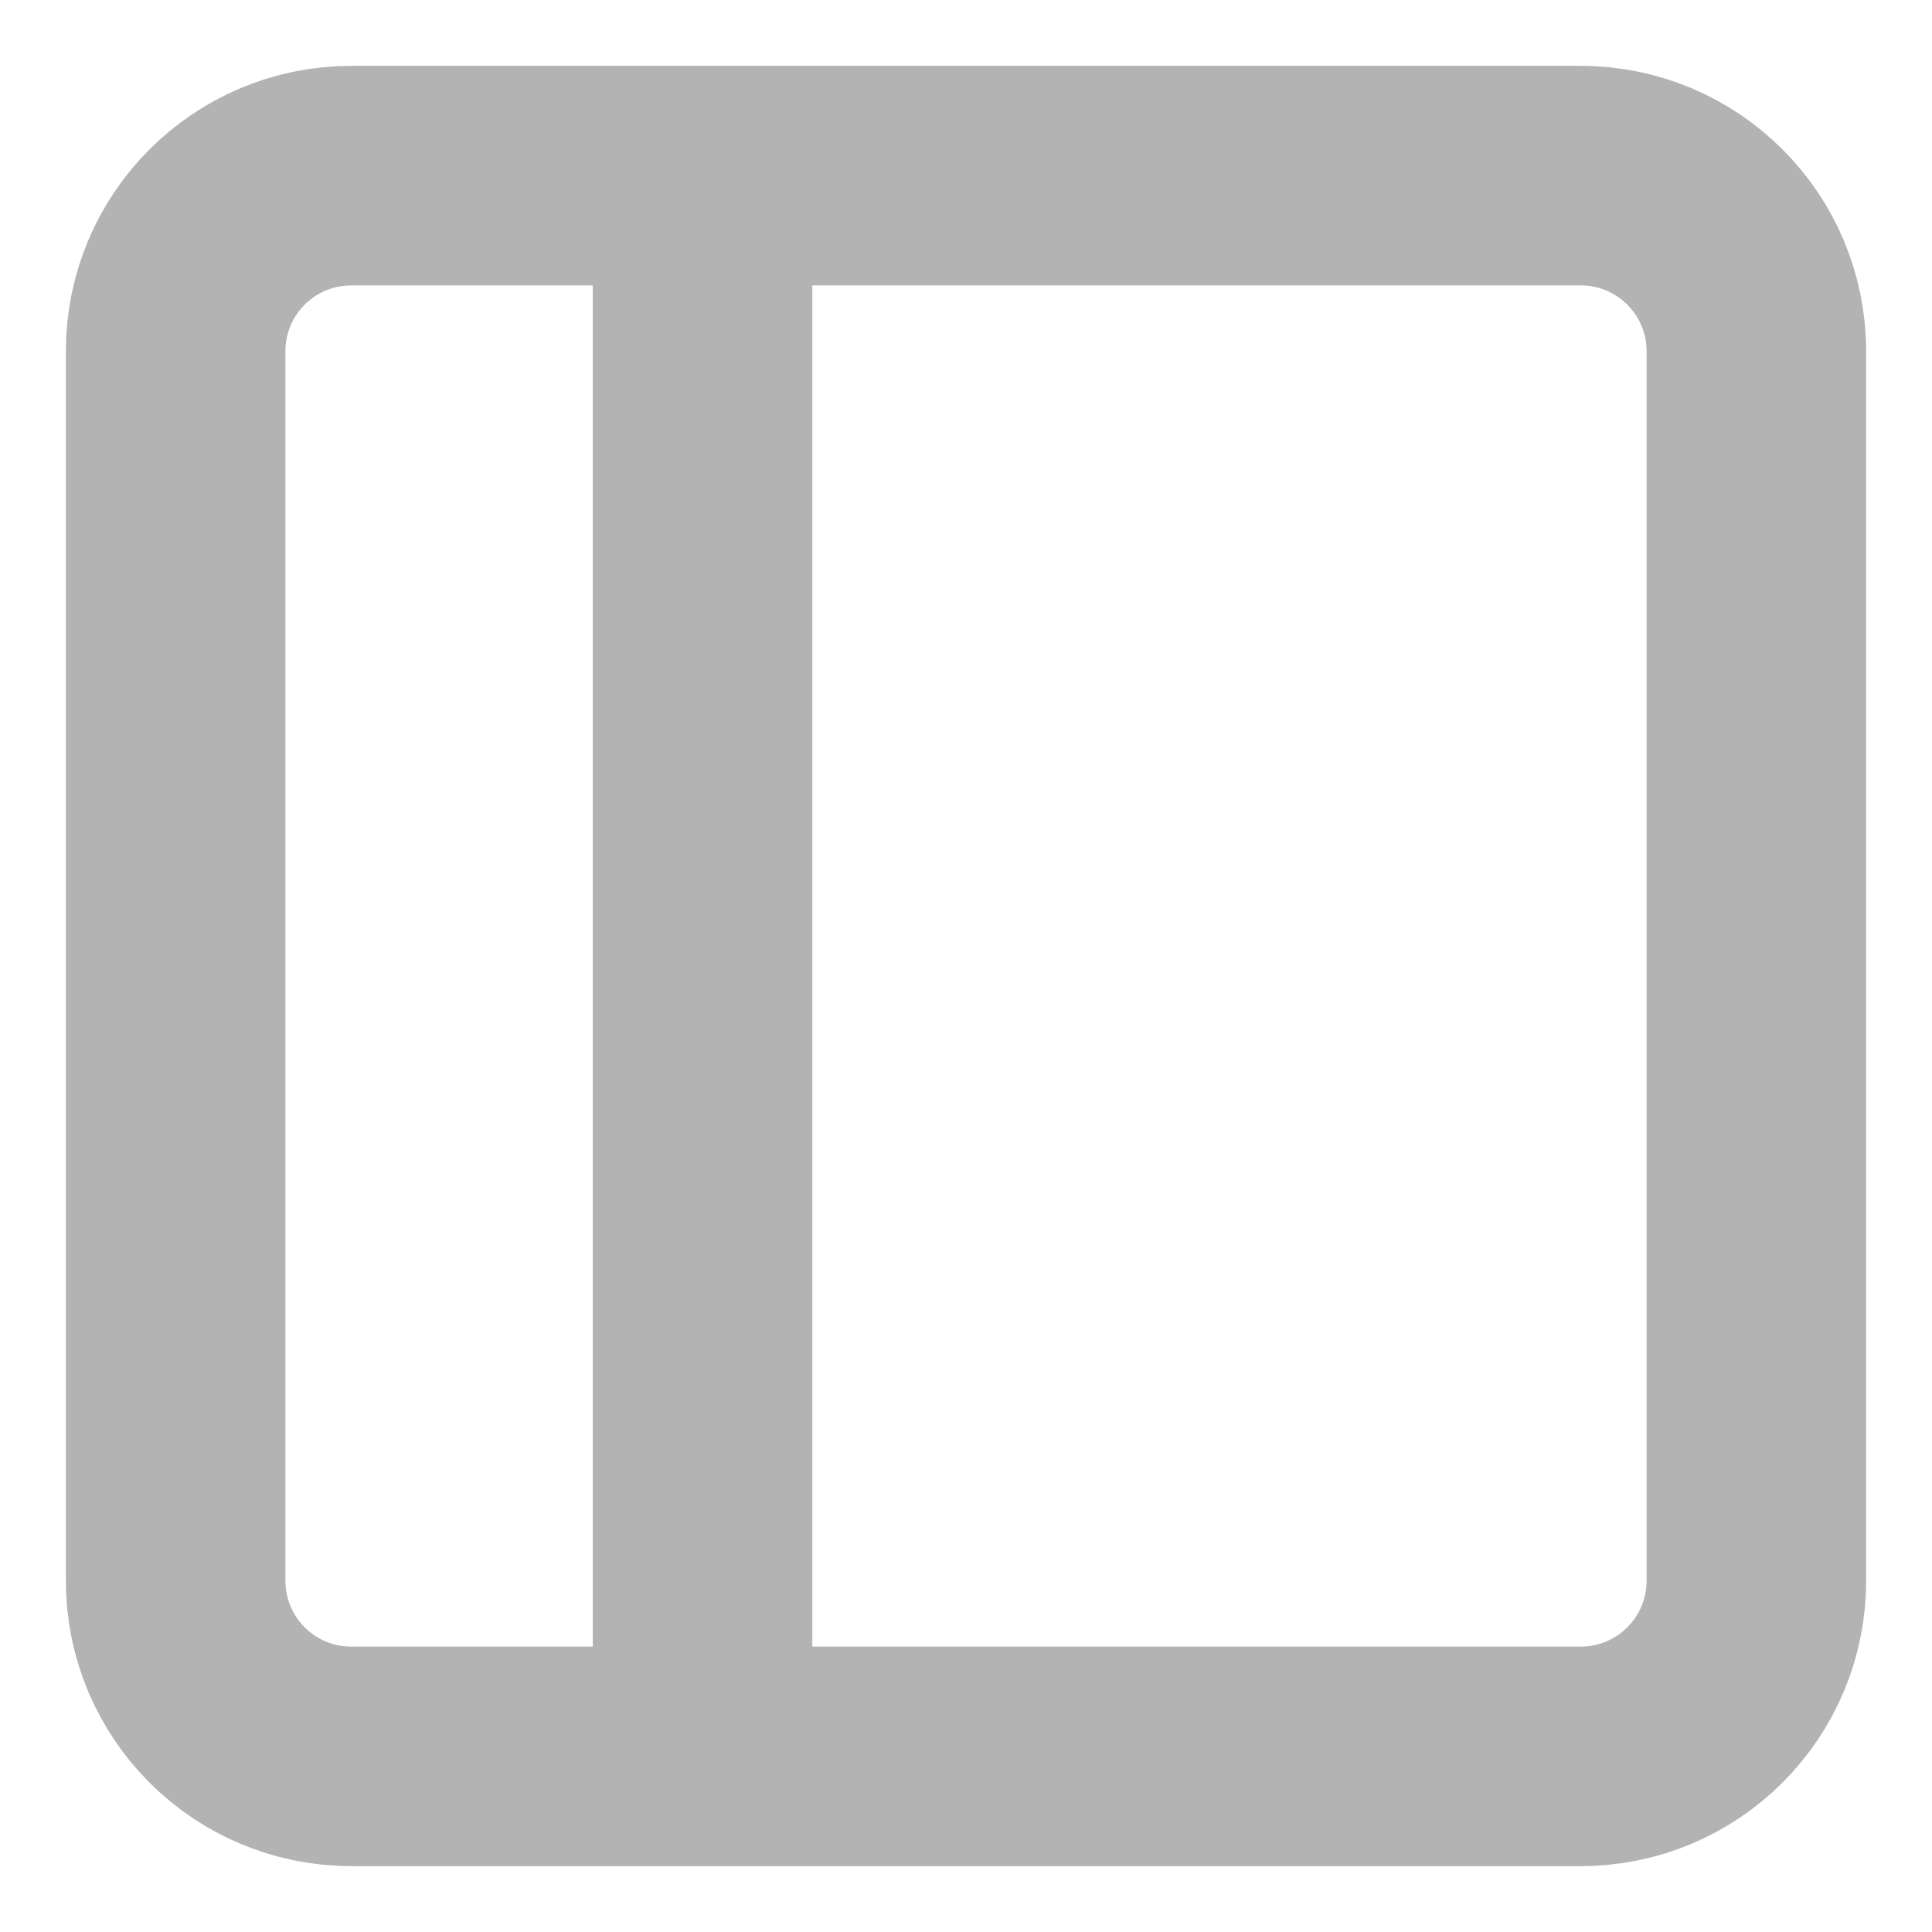
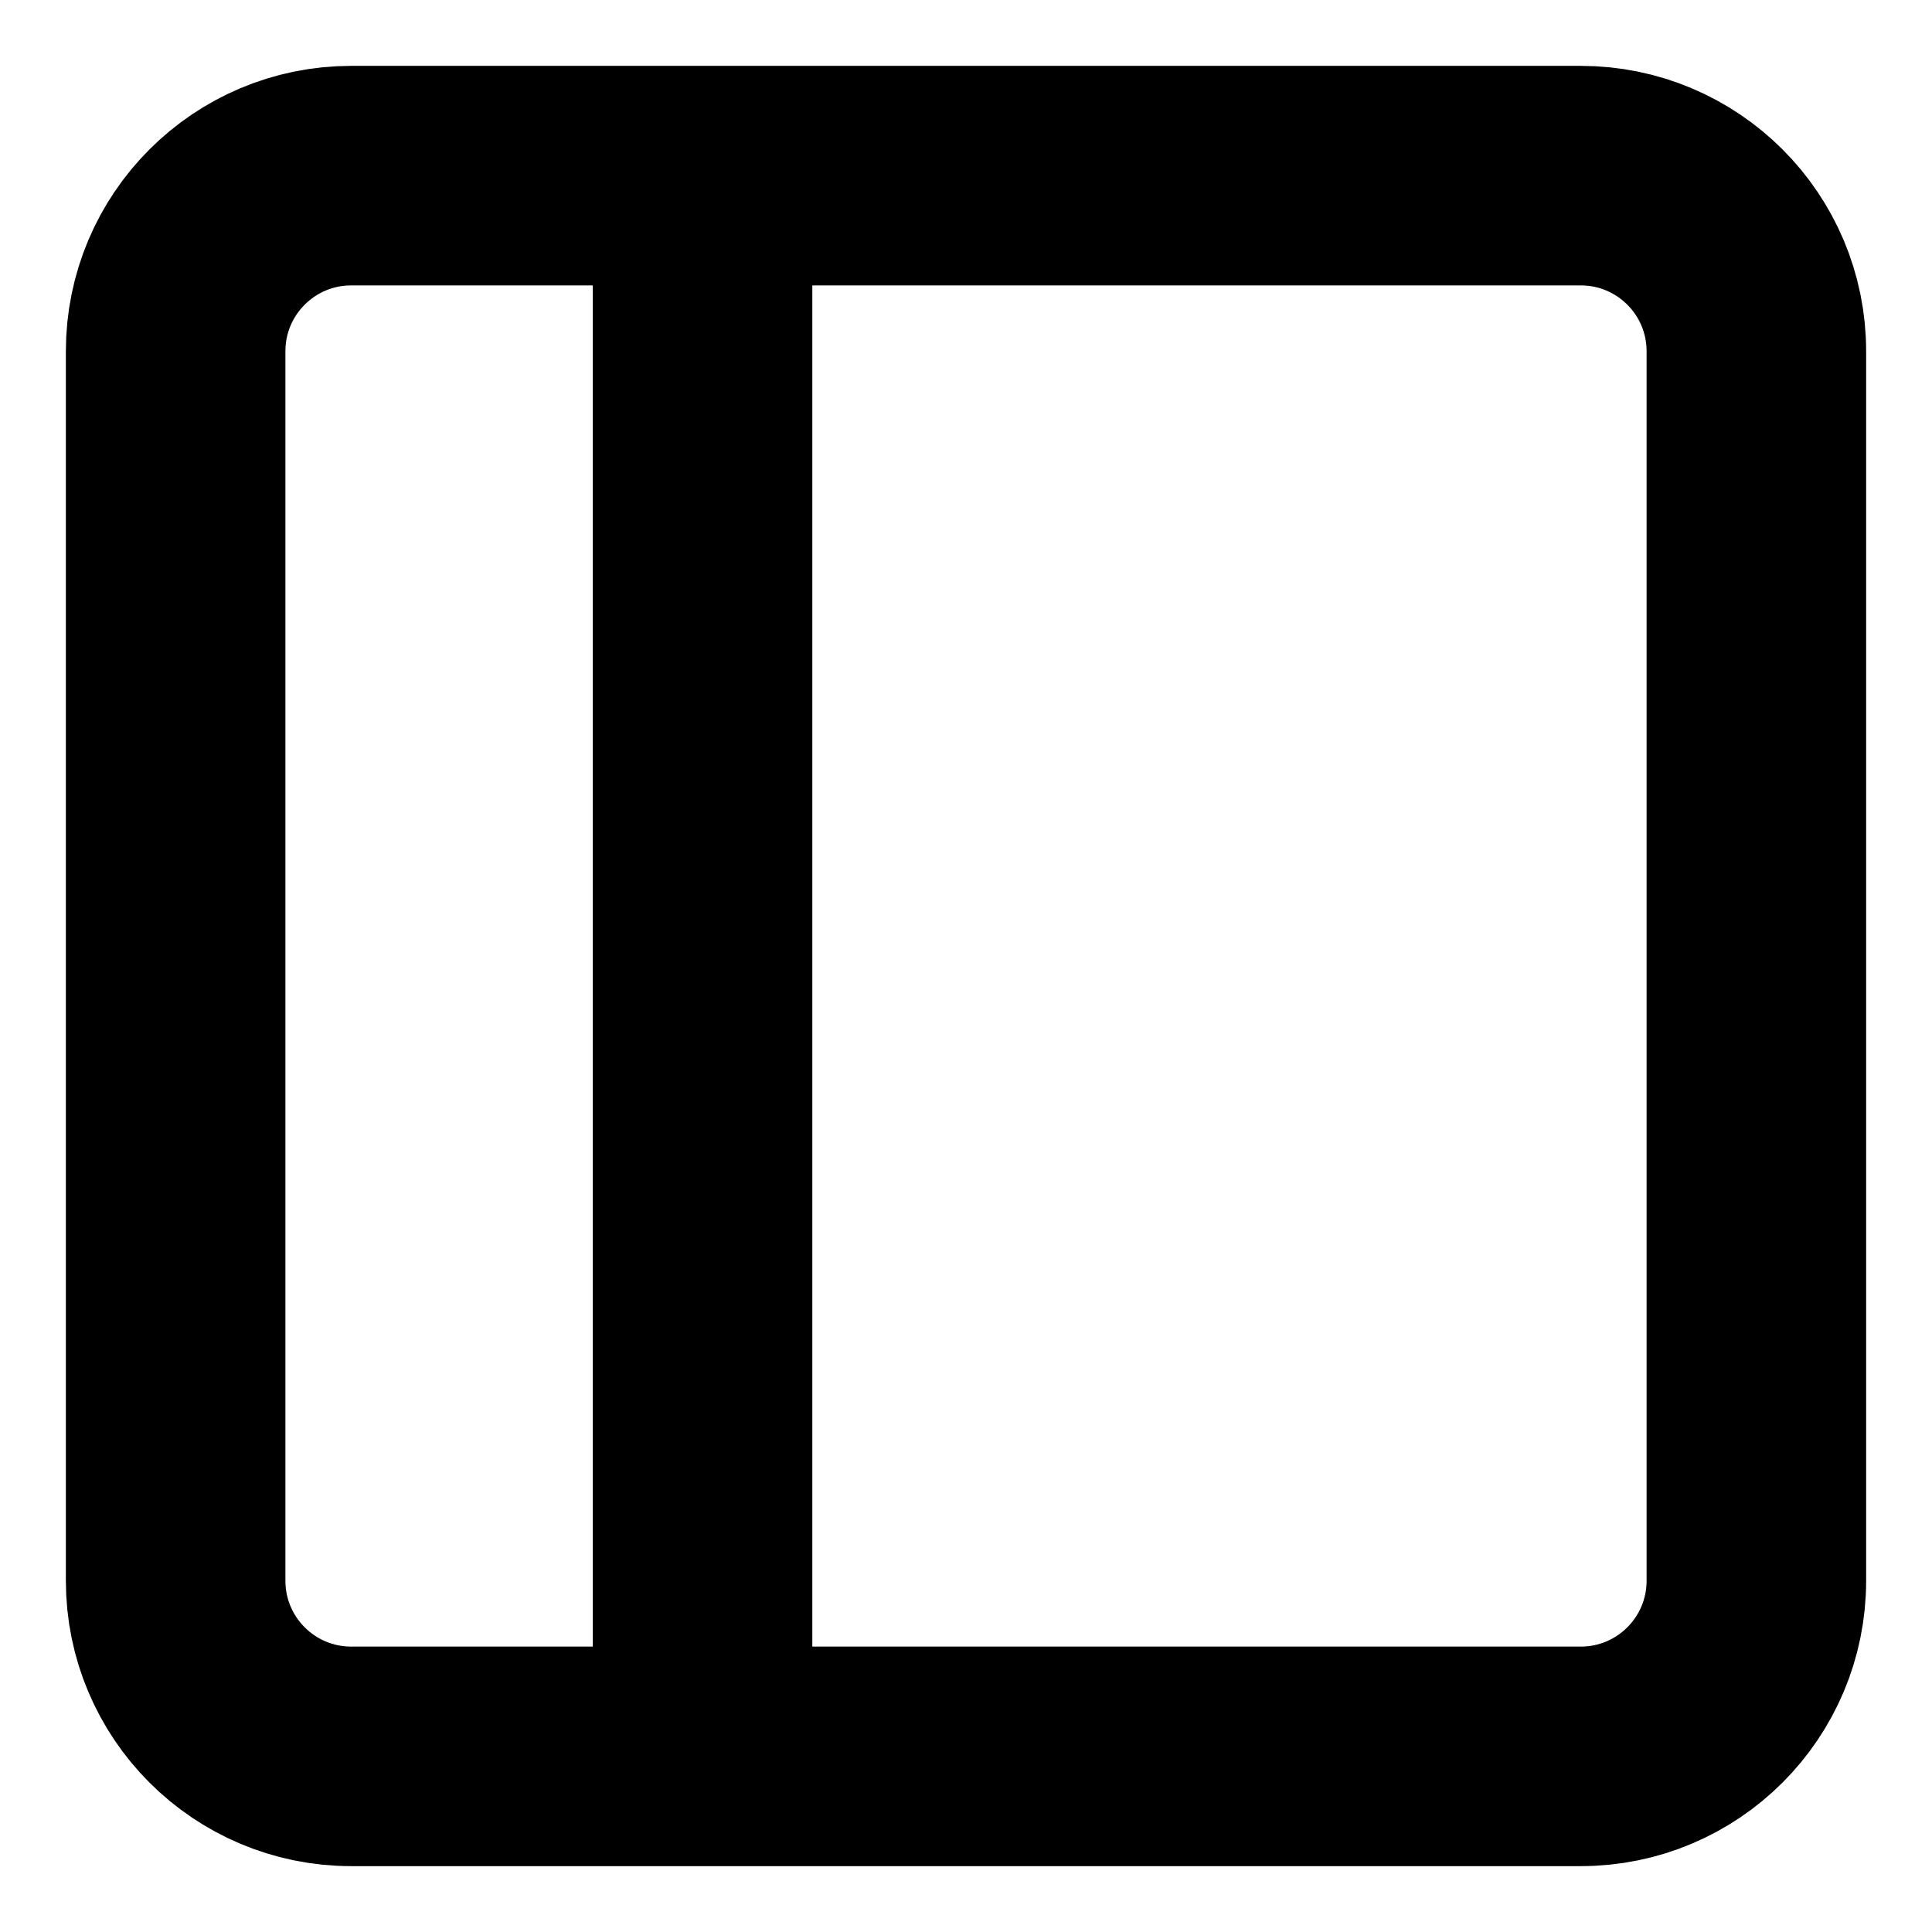
<svg xmlns="http://www.w3.org/2000/svg" width="22" height="22" viewBox="0 0 22 22" fill="none">
-   <path d="M8 2V20M4 2H18C19.105 2 20 2.895 20 4V18C20 19.105 19.105 20 18 20H4C2.895 20 2 19.105 2 18V4C2 2.895 2.895 2 4 2Z" stroke="#B3B3B3" stroke-width="2.5" stroke-linecap="round" stroke-linejoin="round" />
+   <path d="M8 2V20M4 2H18C19.105 2 20 2.895 20 4V18C20 19.105 19.105 20 18 20H4C2.895 20 2 19.105 2 18V4C2 2.895 2.895 2 4 2Z" stroke="black" stroke-width="2.5" stroke-linecap="round" stroke-linejoin="round" />
</svg>
